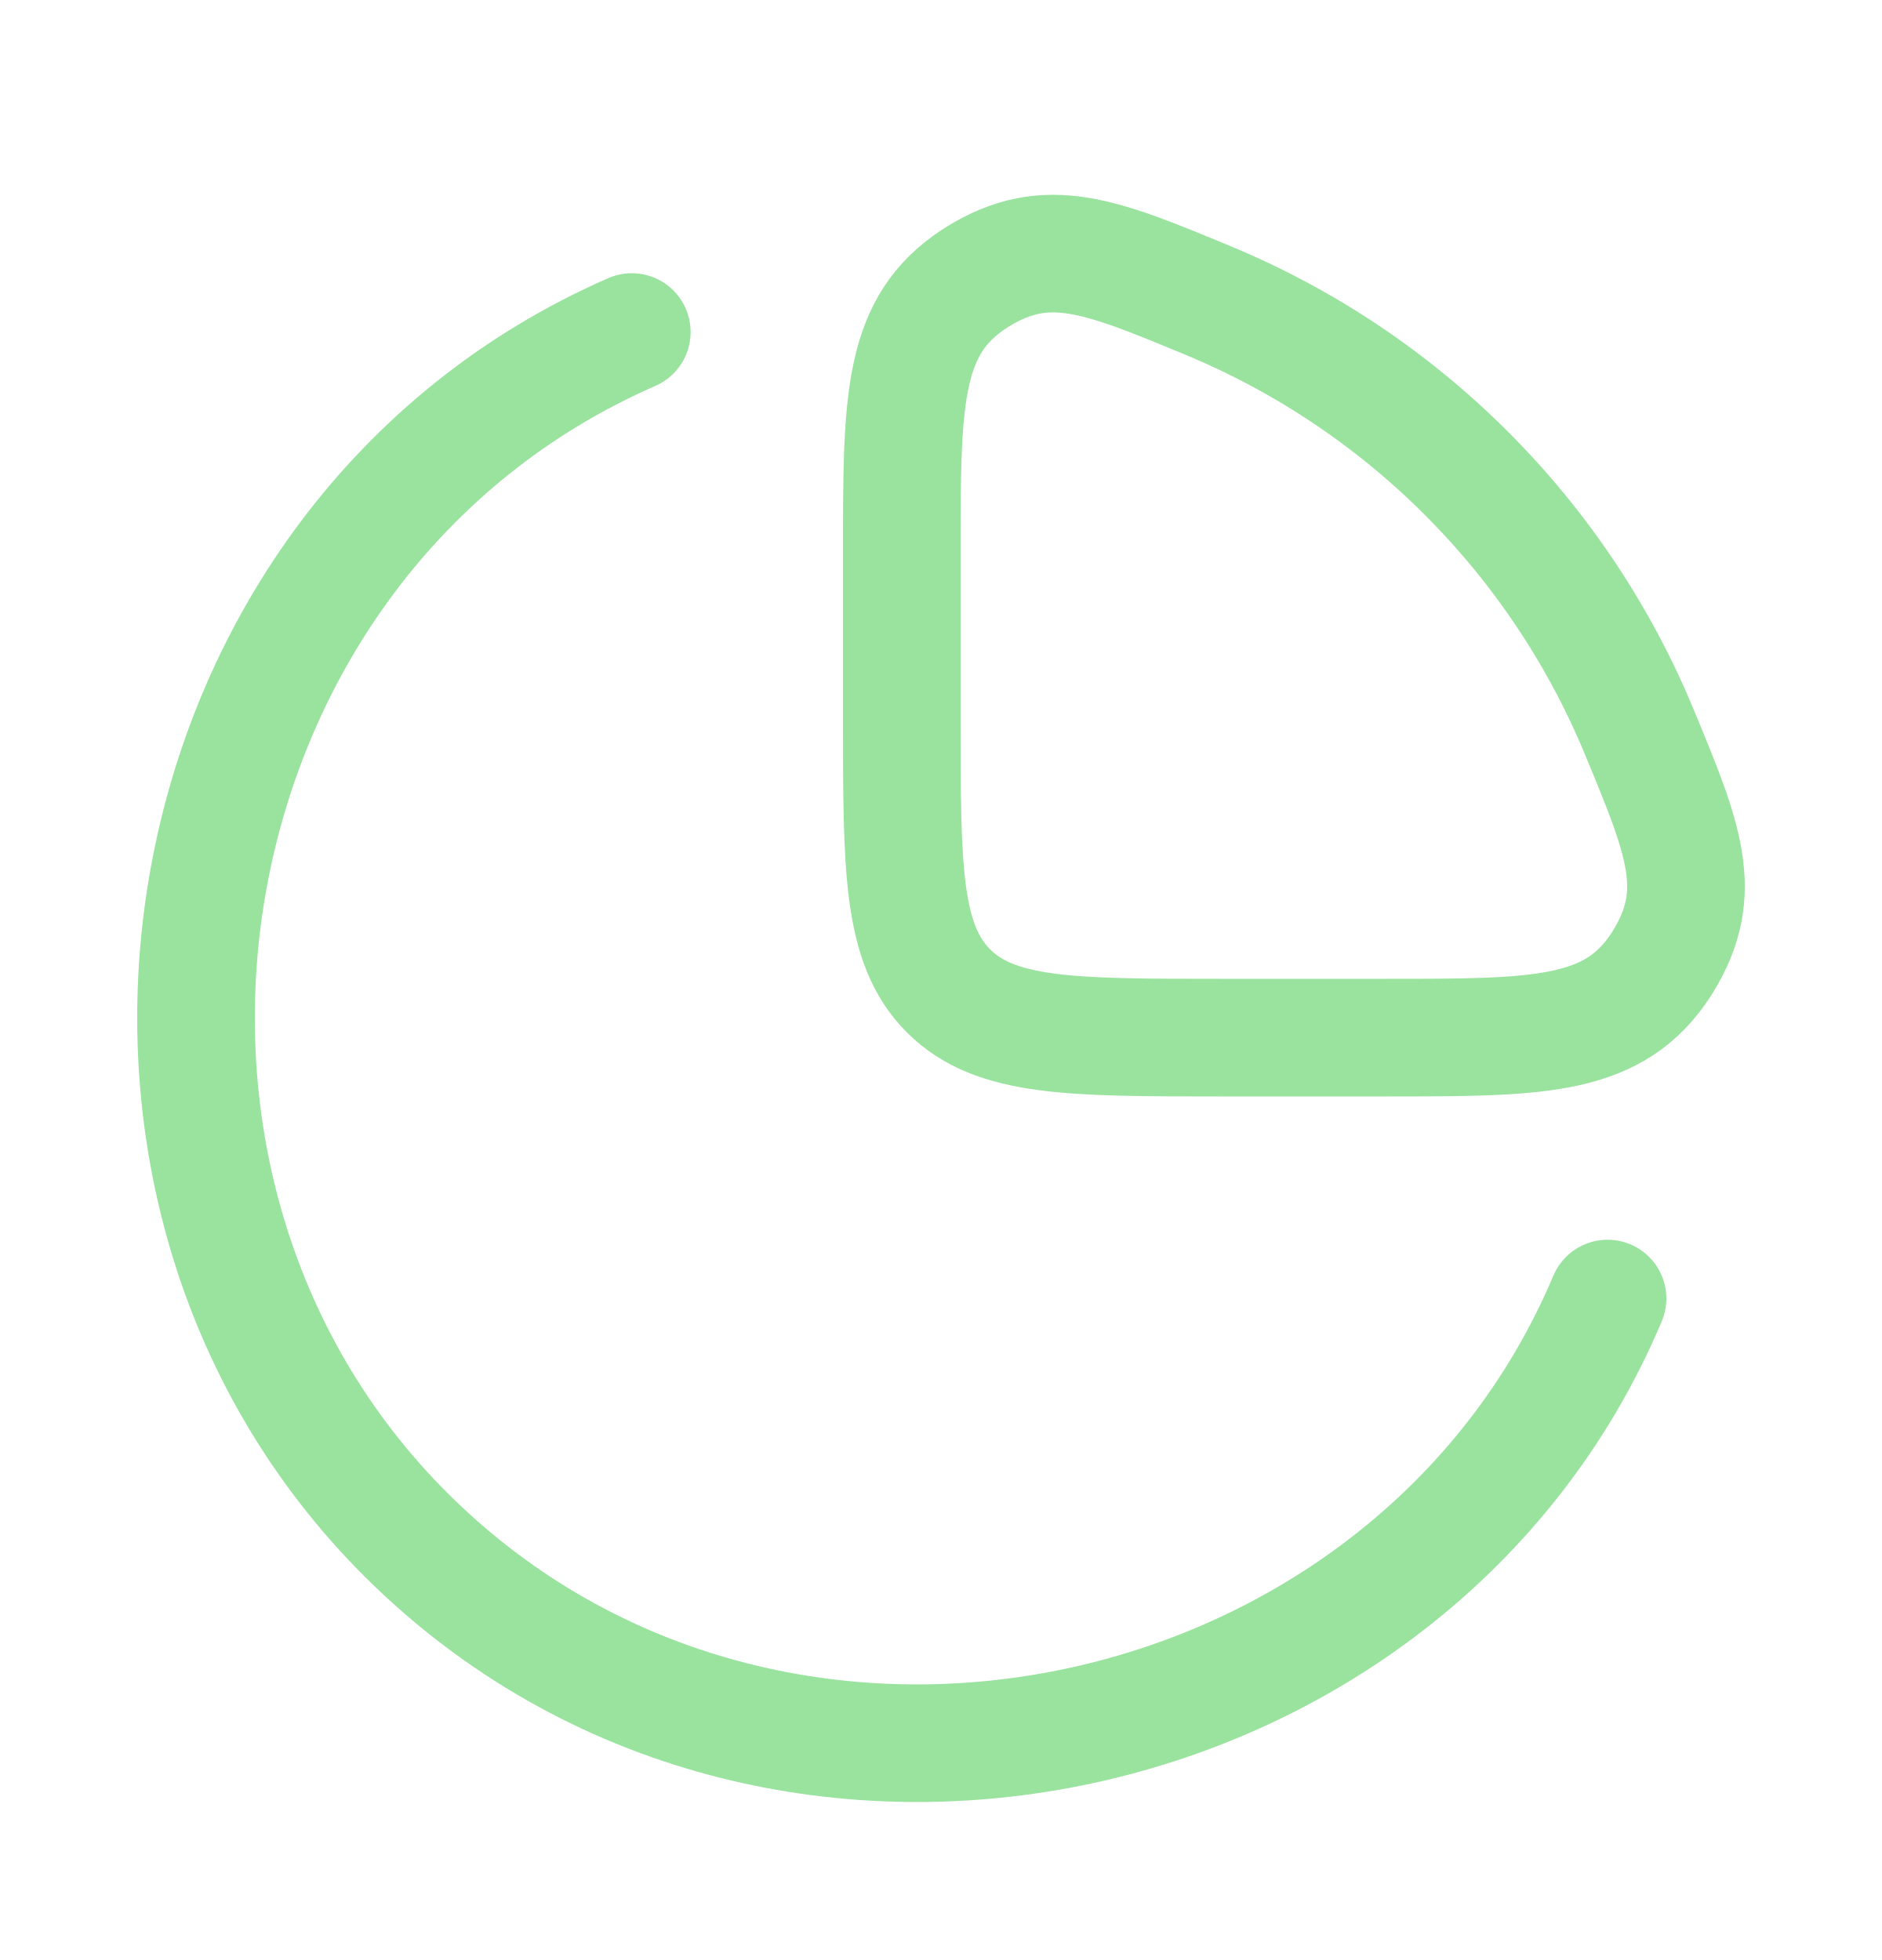
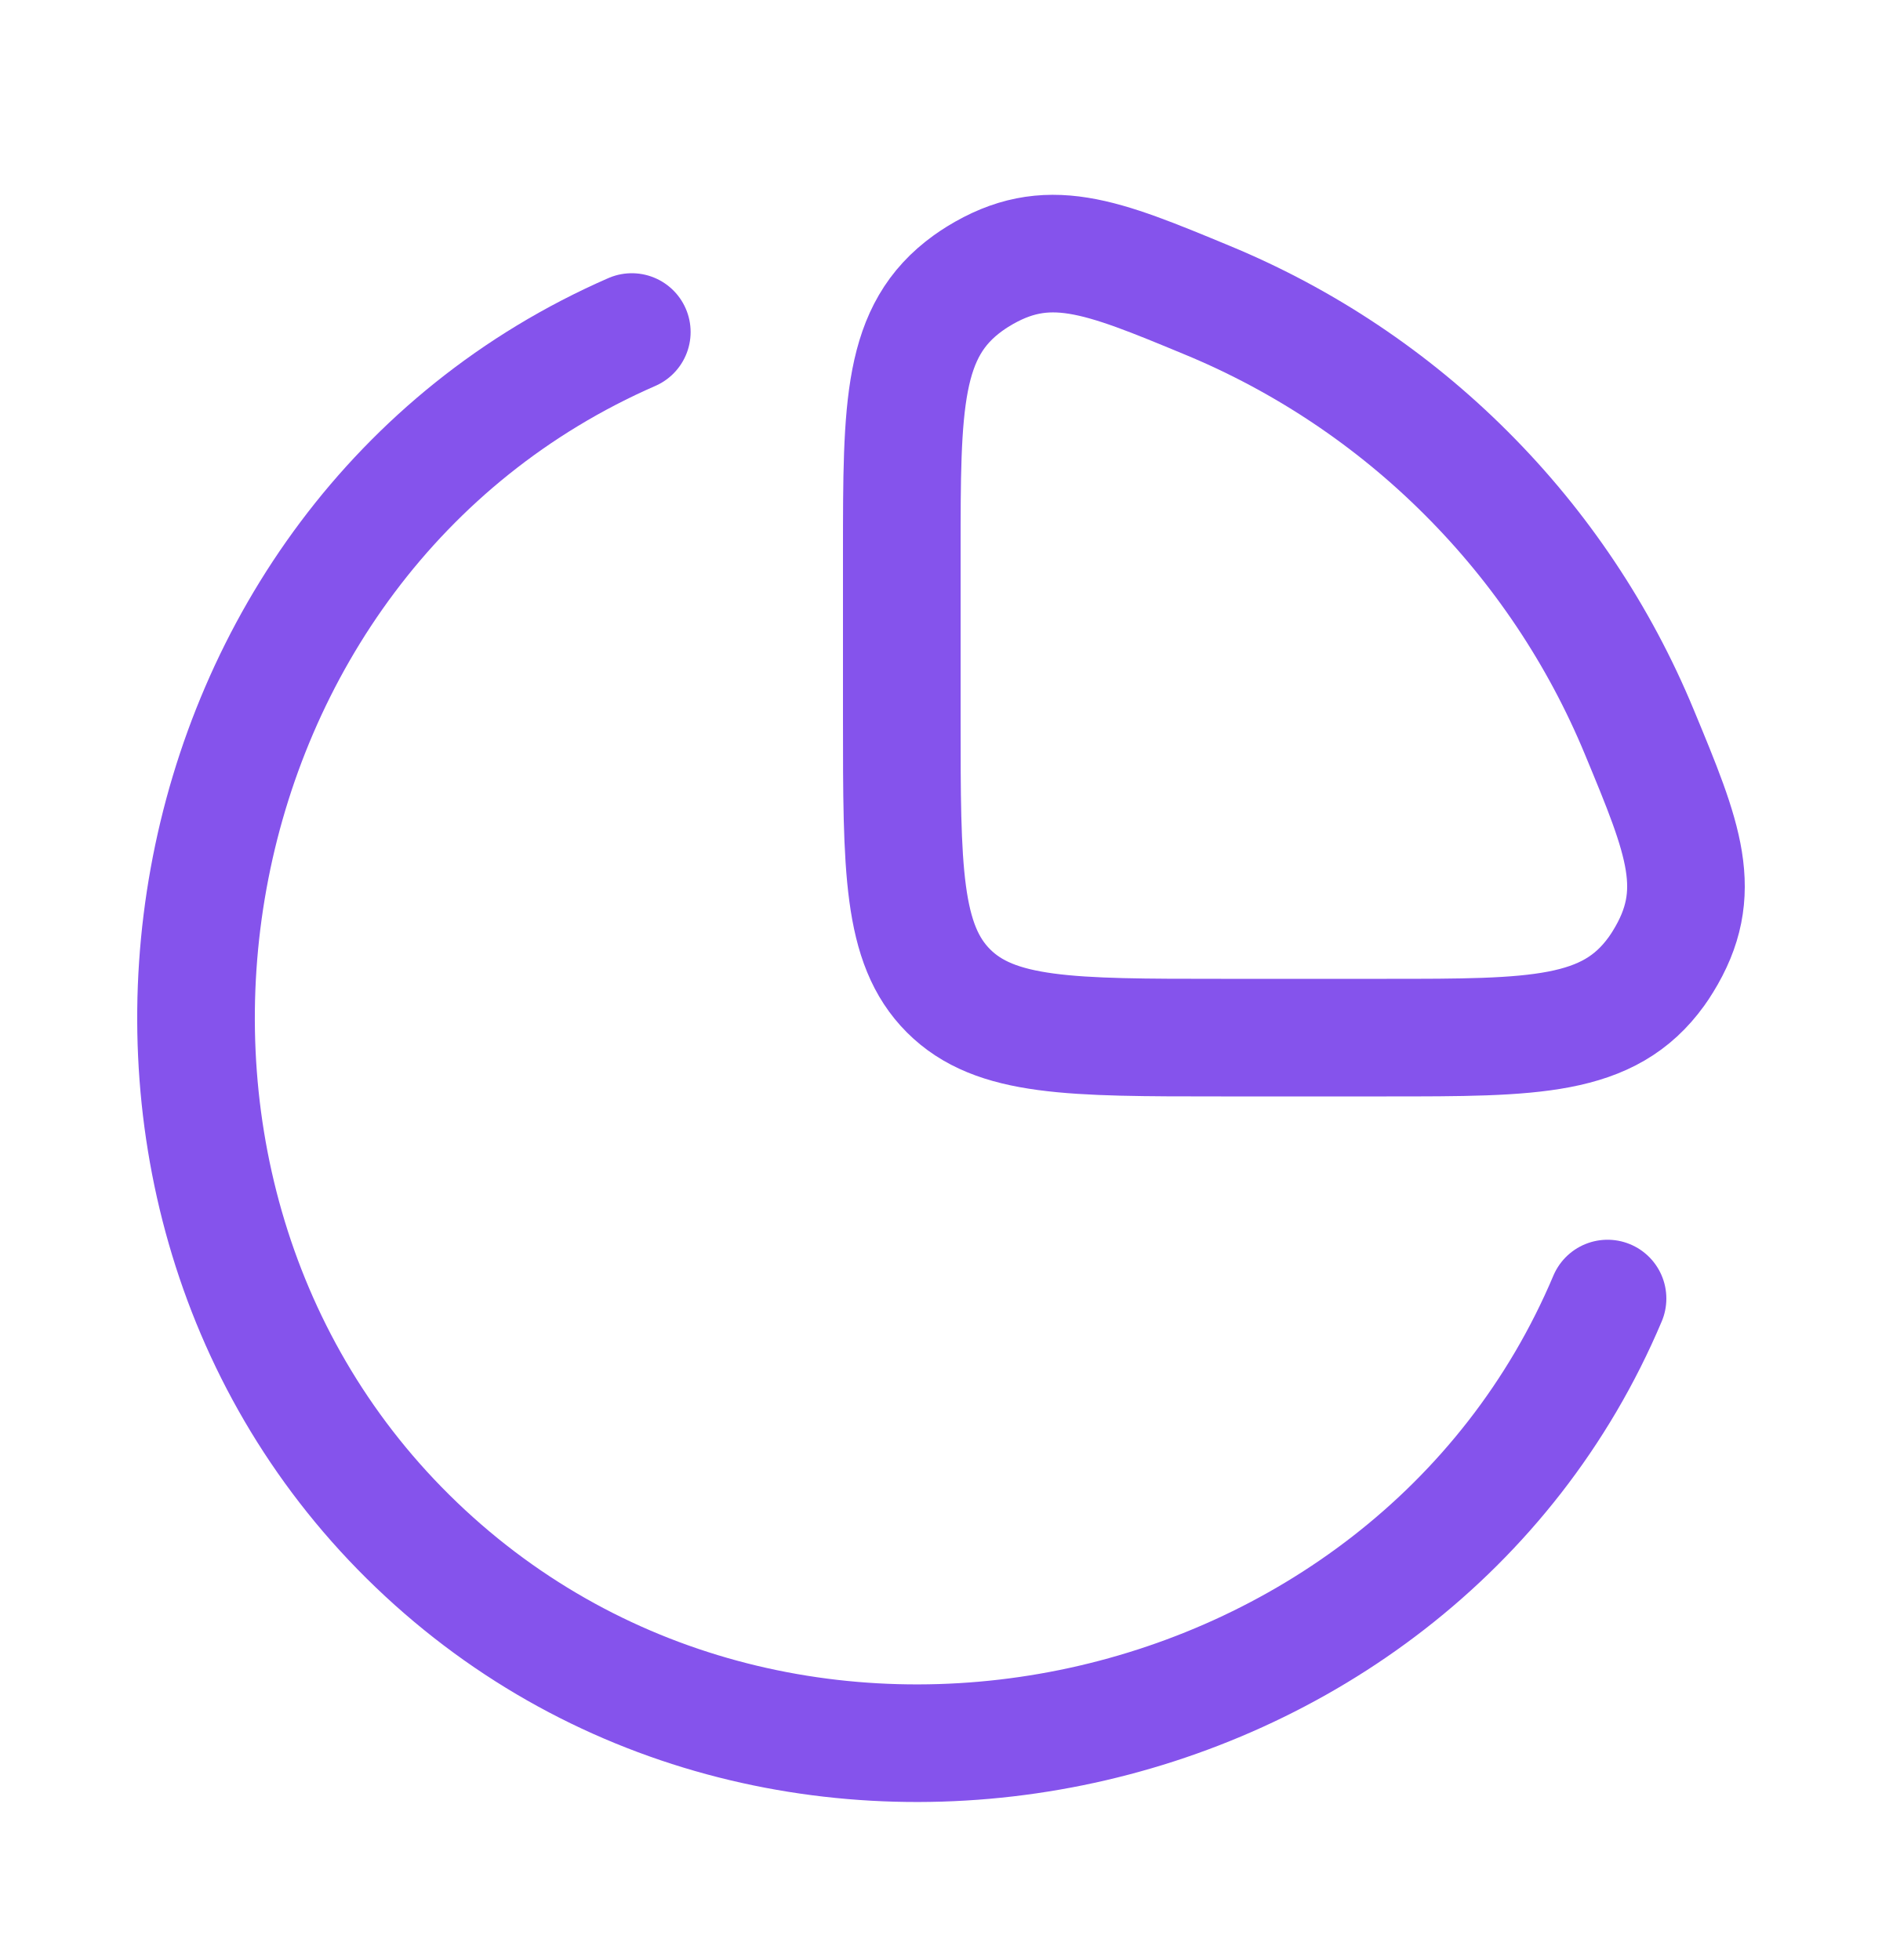
<svg xmlns="http://www.w3.org/2000/svg" width="24" height="25" viewBox="0 0 24 25" fill="none">
-   <path d="M20.5 16.563C17.998 22.491 9.864 24.218 5.201 19.599C0.629 15.07 2.045 6.864 8.057 4.235" stroke="#99E39E" stroke-width="1.5" stroke-linecap="round" />
-   <path d="M17.683 13.235C19.571 13.235 20.515 13.235 21.124 12.39C21.147 12.358 21.185 12.302 21.205 12.268C21.753 11.382 21.471 10.701 20.906 9.339C20.395 8.103 19.645 6.981 18.699 6.036C17.754 5.09 16.631 4.34 15.396 3.829C14.034 3.264 13.353 2.982 12.466 3.53C12.433 3.55 12.377 3.588 12.345 3.611C11.5 4.22 11.5 5.164 11.5 7.052V9.162C11.5 11.082 11.5 12.042 12.096 12.639C12.693 13.235 13.653 13.235 15.572 13.235H17.683Z" stroke="#99E39E" stroke-width="1.5" />
+   <path d="M20.5 16.563C17.998 22.491 9.864 24.218 5.201 19.599C0.629 15.07 2.045 6.864 8.057 4.235" stroke="#8553ec" stroke-width="1.5" stroke-linecap="round" />
+   <path d="M17.683 13.235C19.571 13.235 20.515 13.235 21.124 12.39C21.147 12.358 21.185 12.302 21.205 12.268C21.753 11.382 21.471 10.701 20.906 9.339C20.395 8.103 19.645 6.981 18.699 6.036C17.754 5.09 16.631 4.34 15.396 3.829C14.034 3.264 13.353 2.982 12.466 3.53C12.433 3.55 12.377 3.588 12.345 3.611C11.5 4.22 11.5 5.164 11.5 7.052V9.162C11.5 11.082 11.5 12.042 12.096 12.639C12.693 13.235 13.653 13.235 15.572 13.235H17.683Z" stroke="#8553ec" stroke-width="1.5" />
</svg>
